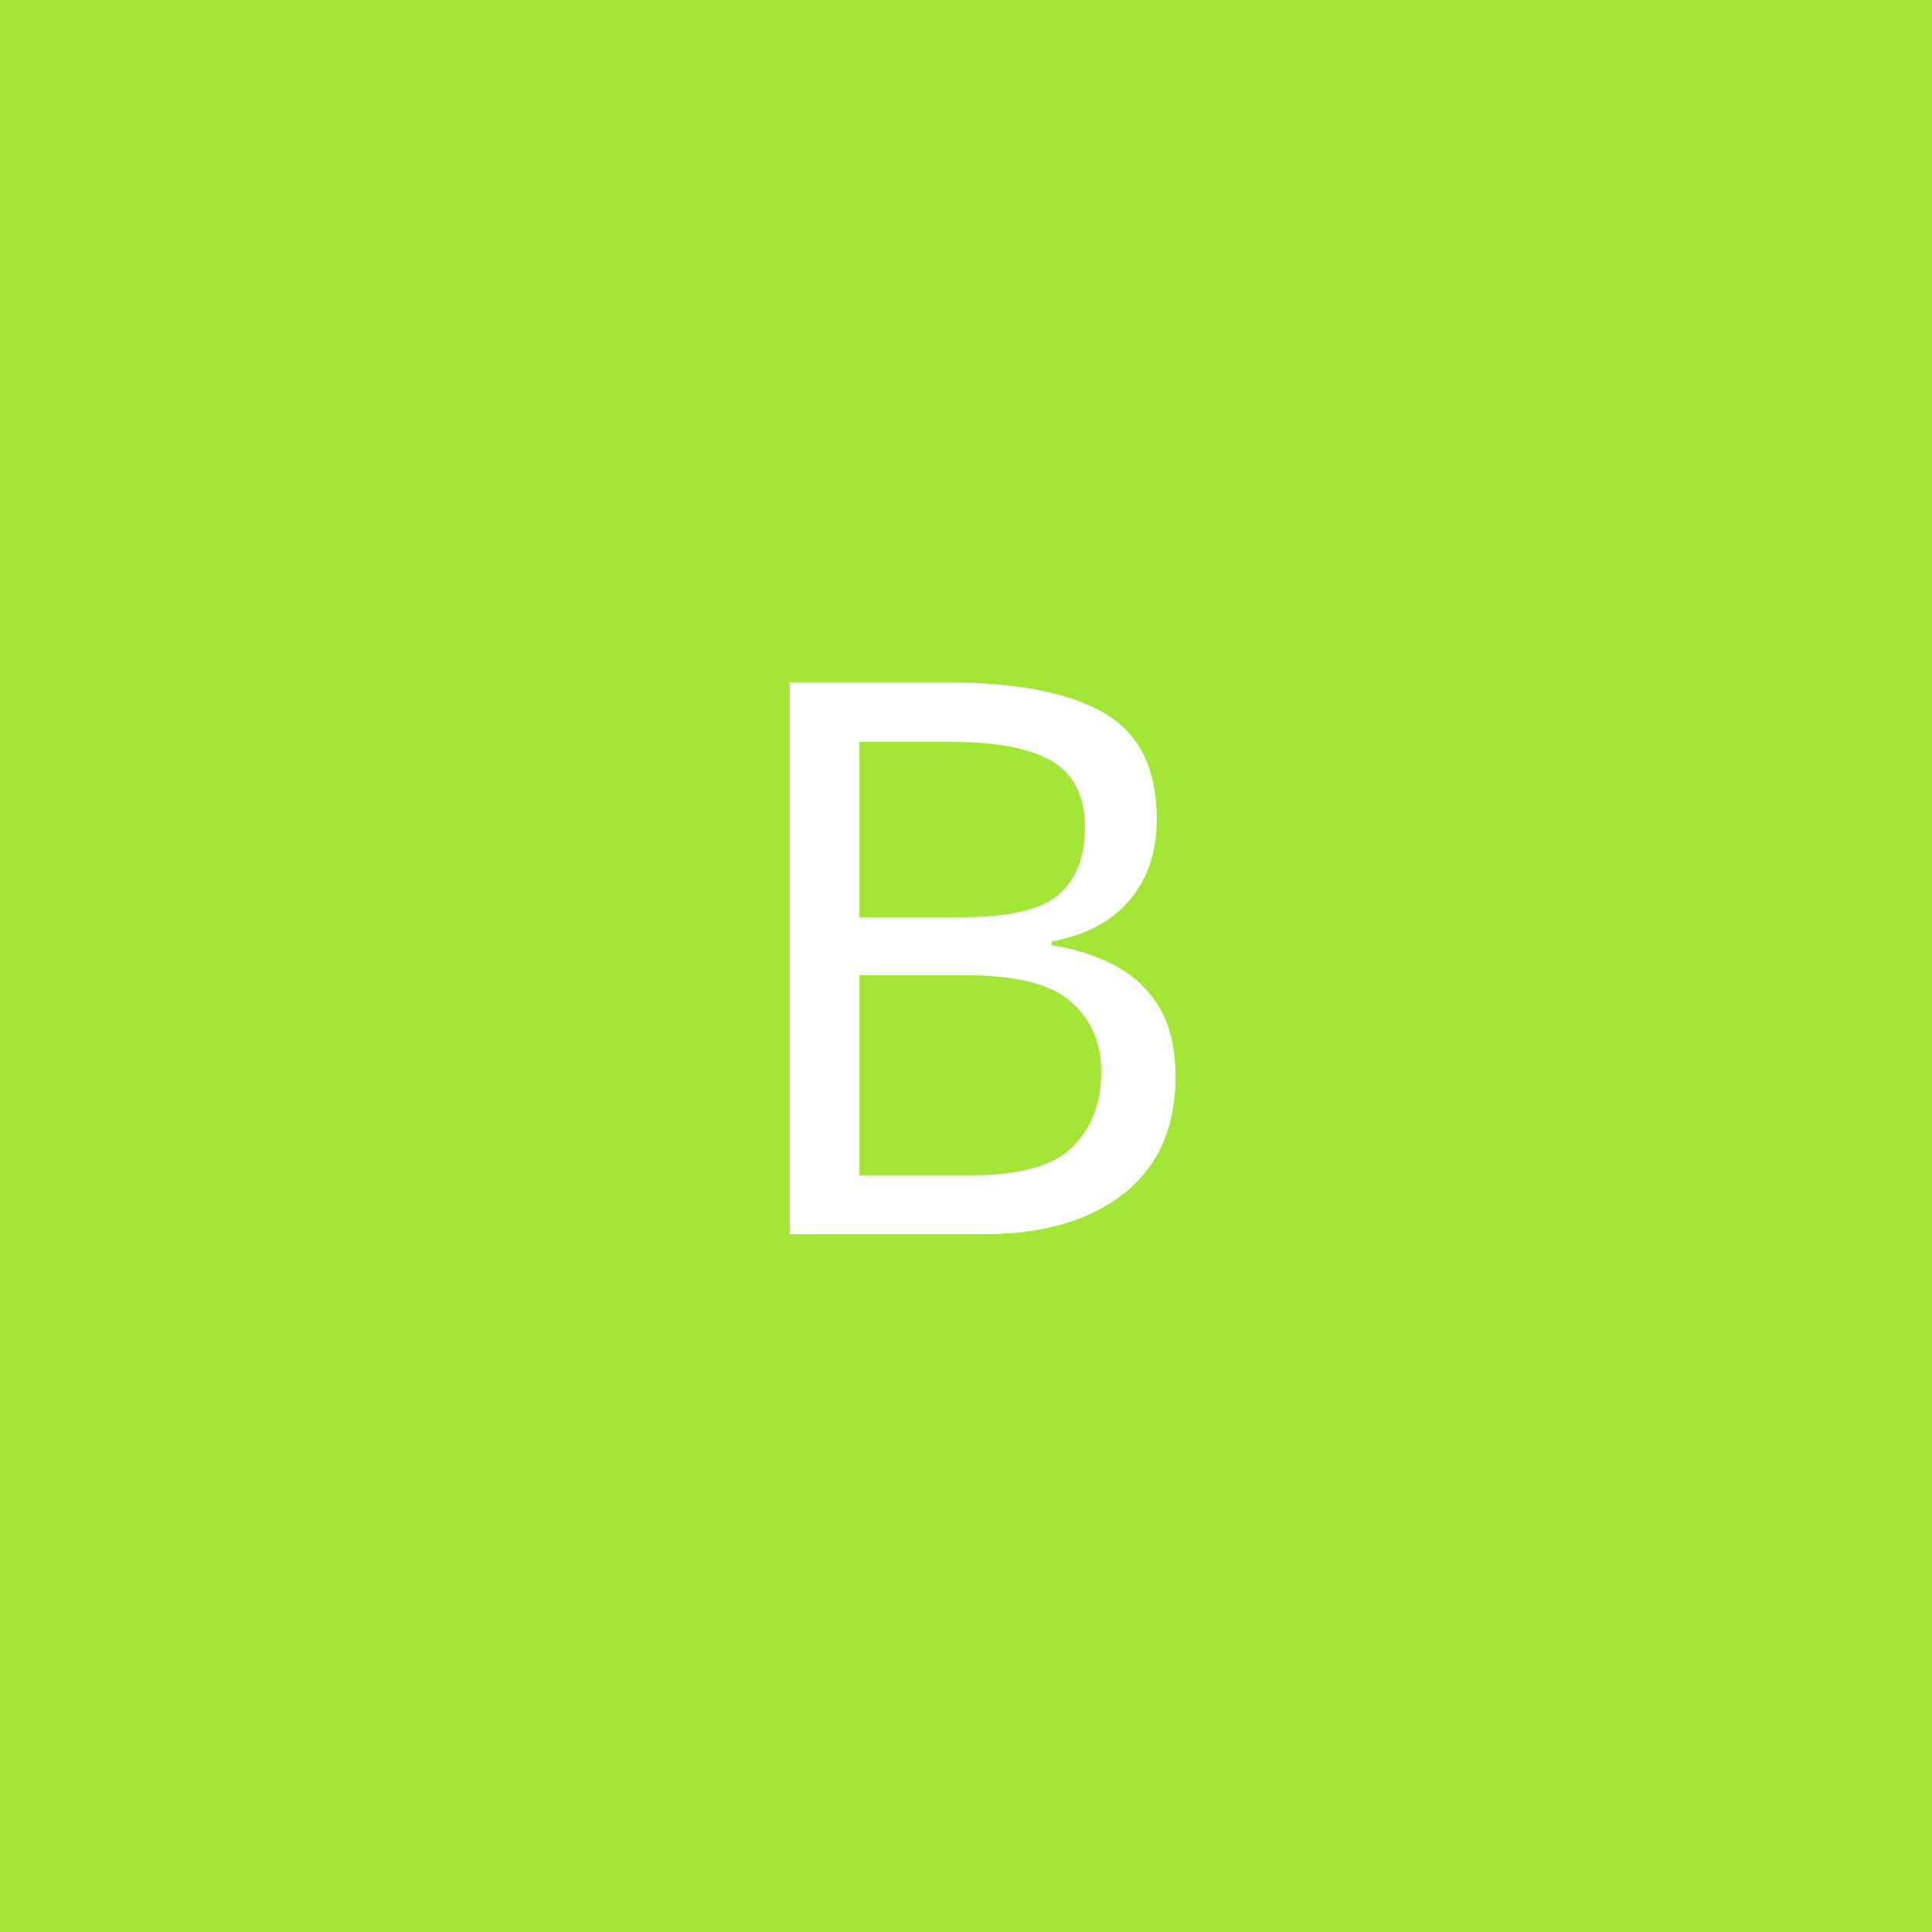
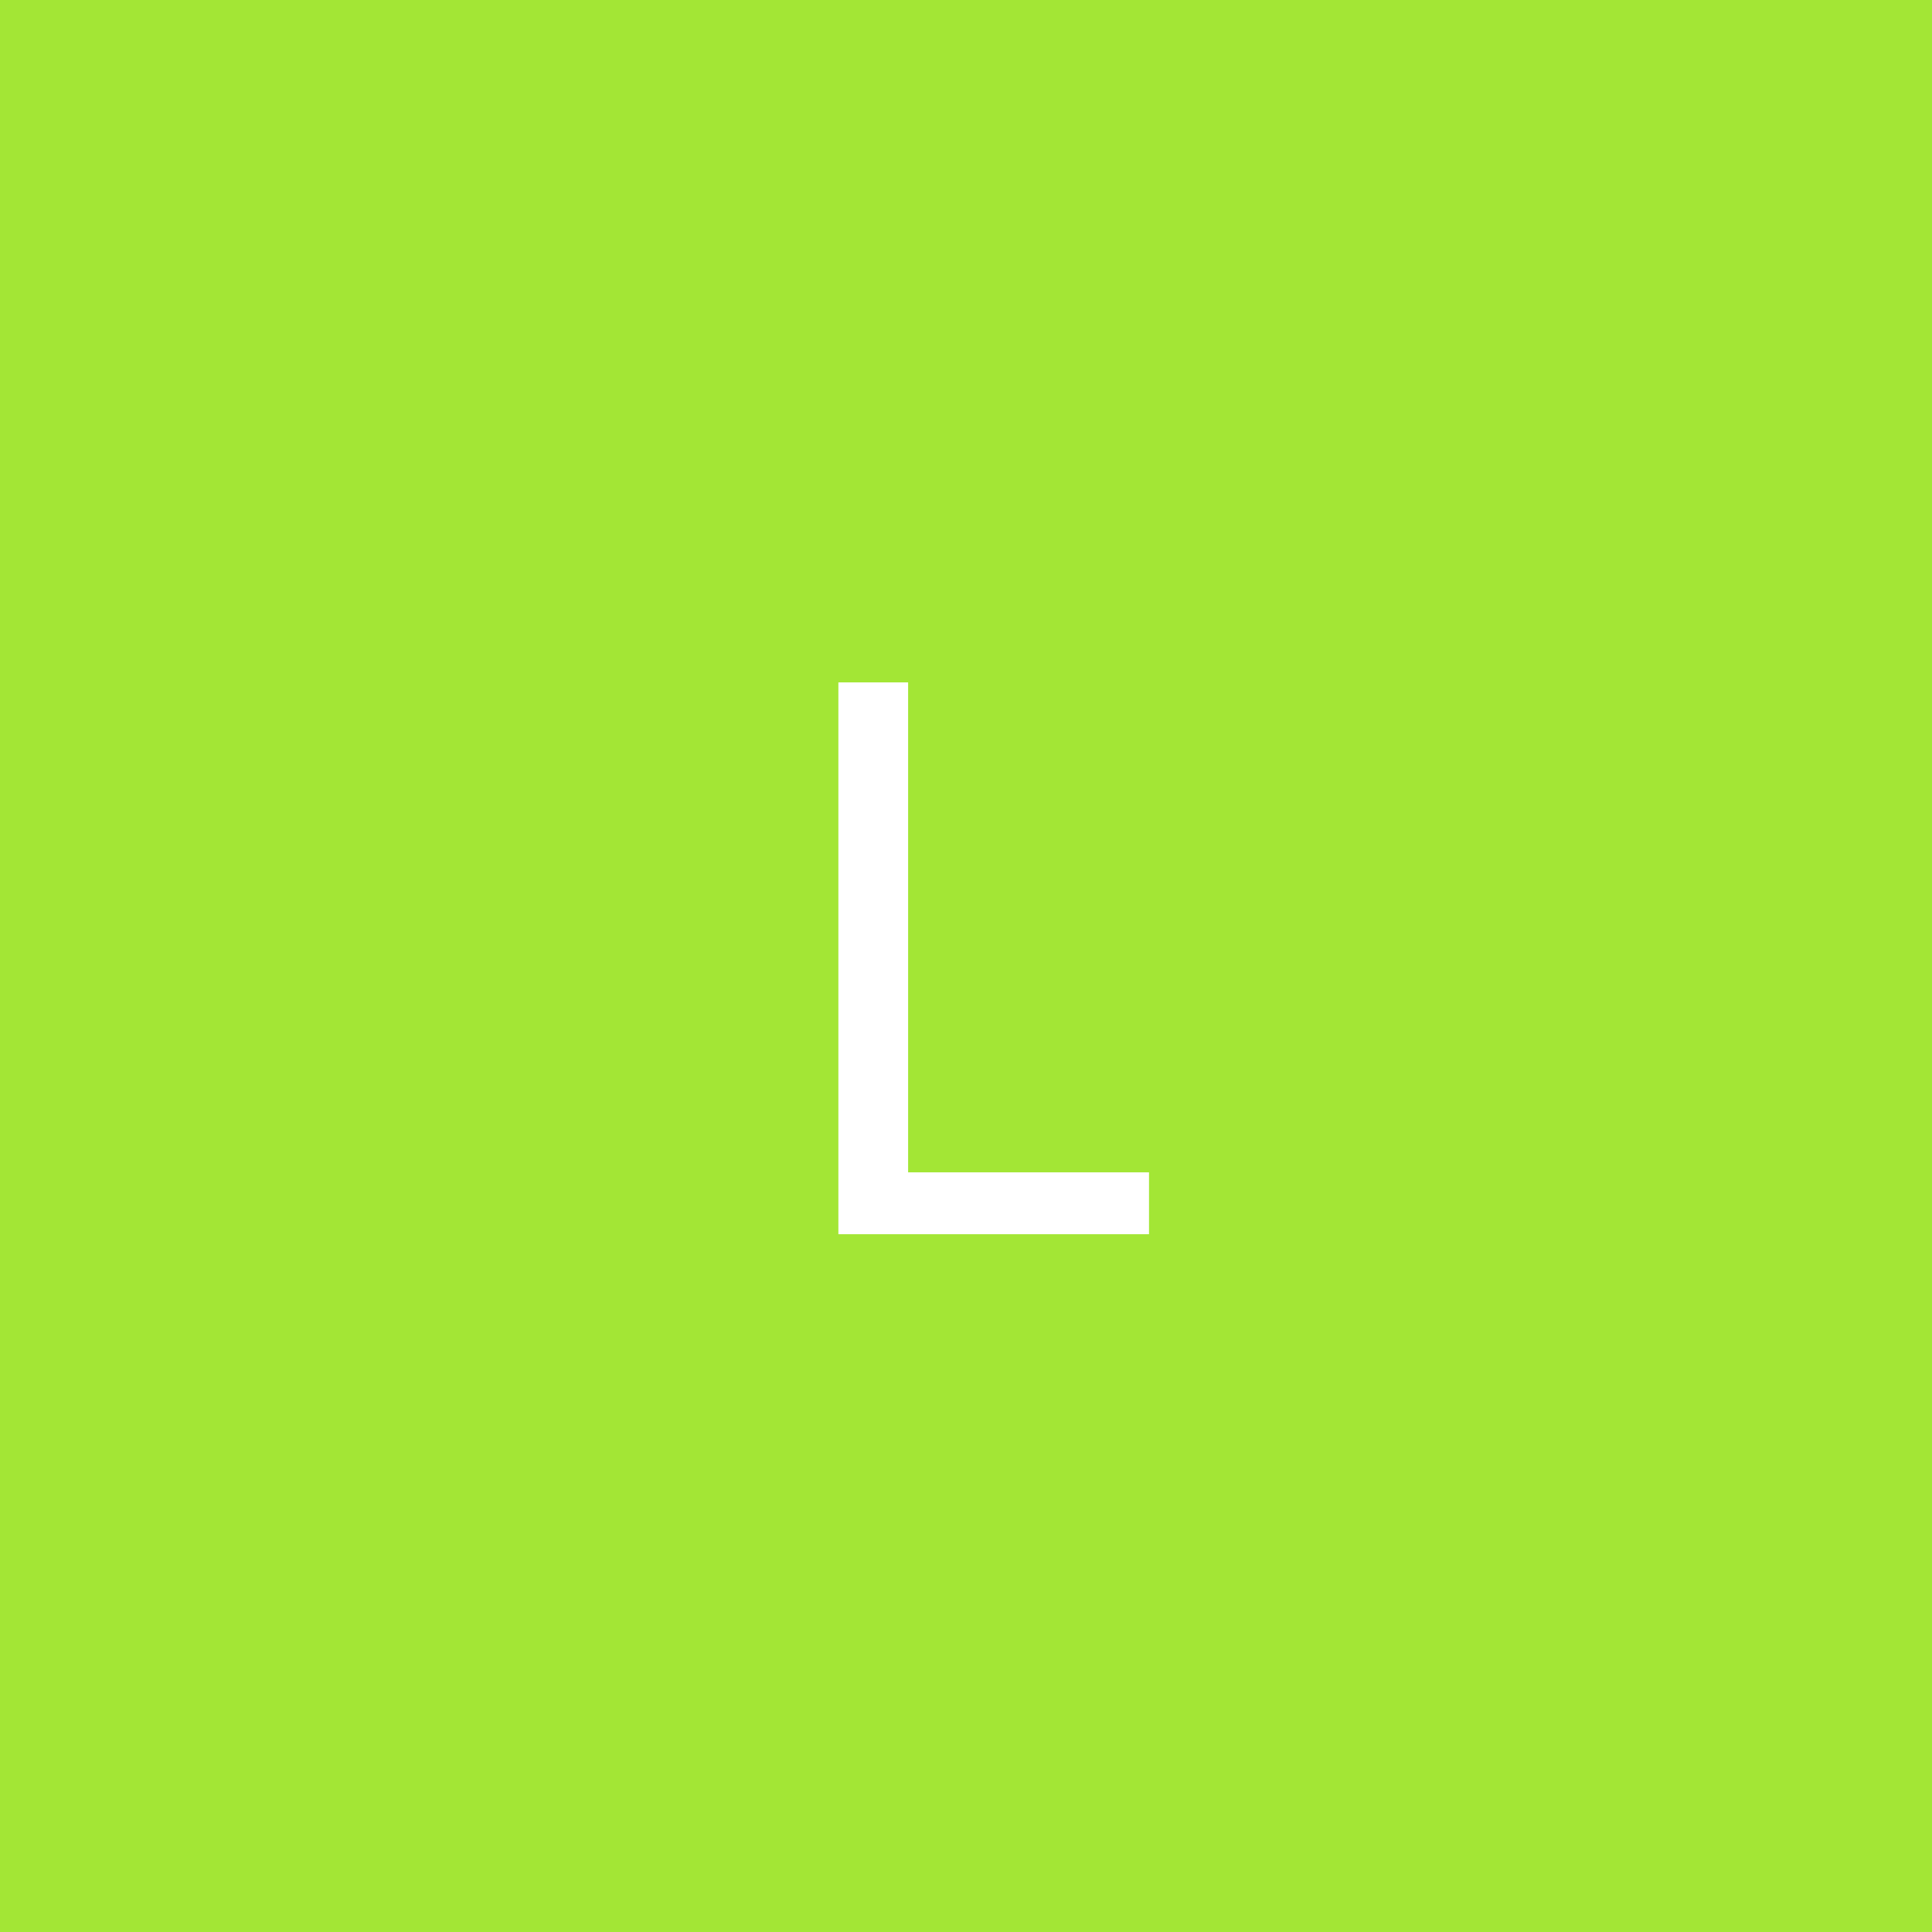
<svg xmlns="http://www.w3.org/2000/svg" viewBox="0 0 100 100">
  <rect width="100" height="100" fill="#a3e635" />
-   <text x="50" y="50" dominant-baseline="middle" text-anchor="middle" font-size="40" fill="white" font-family="sans-serif">B</text>
+   <text x="50" y="50" dominant-baseline="middle" text-anchor="middle" font-size="40" fill="white" font-family="sans-serif">L</text>
</svg>
